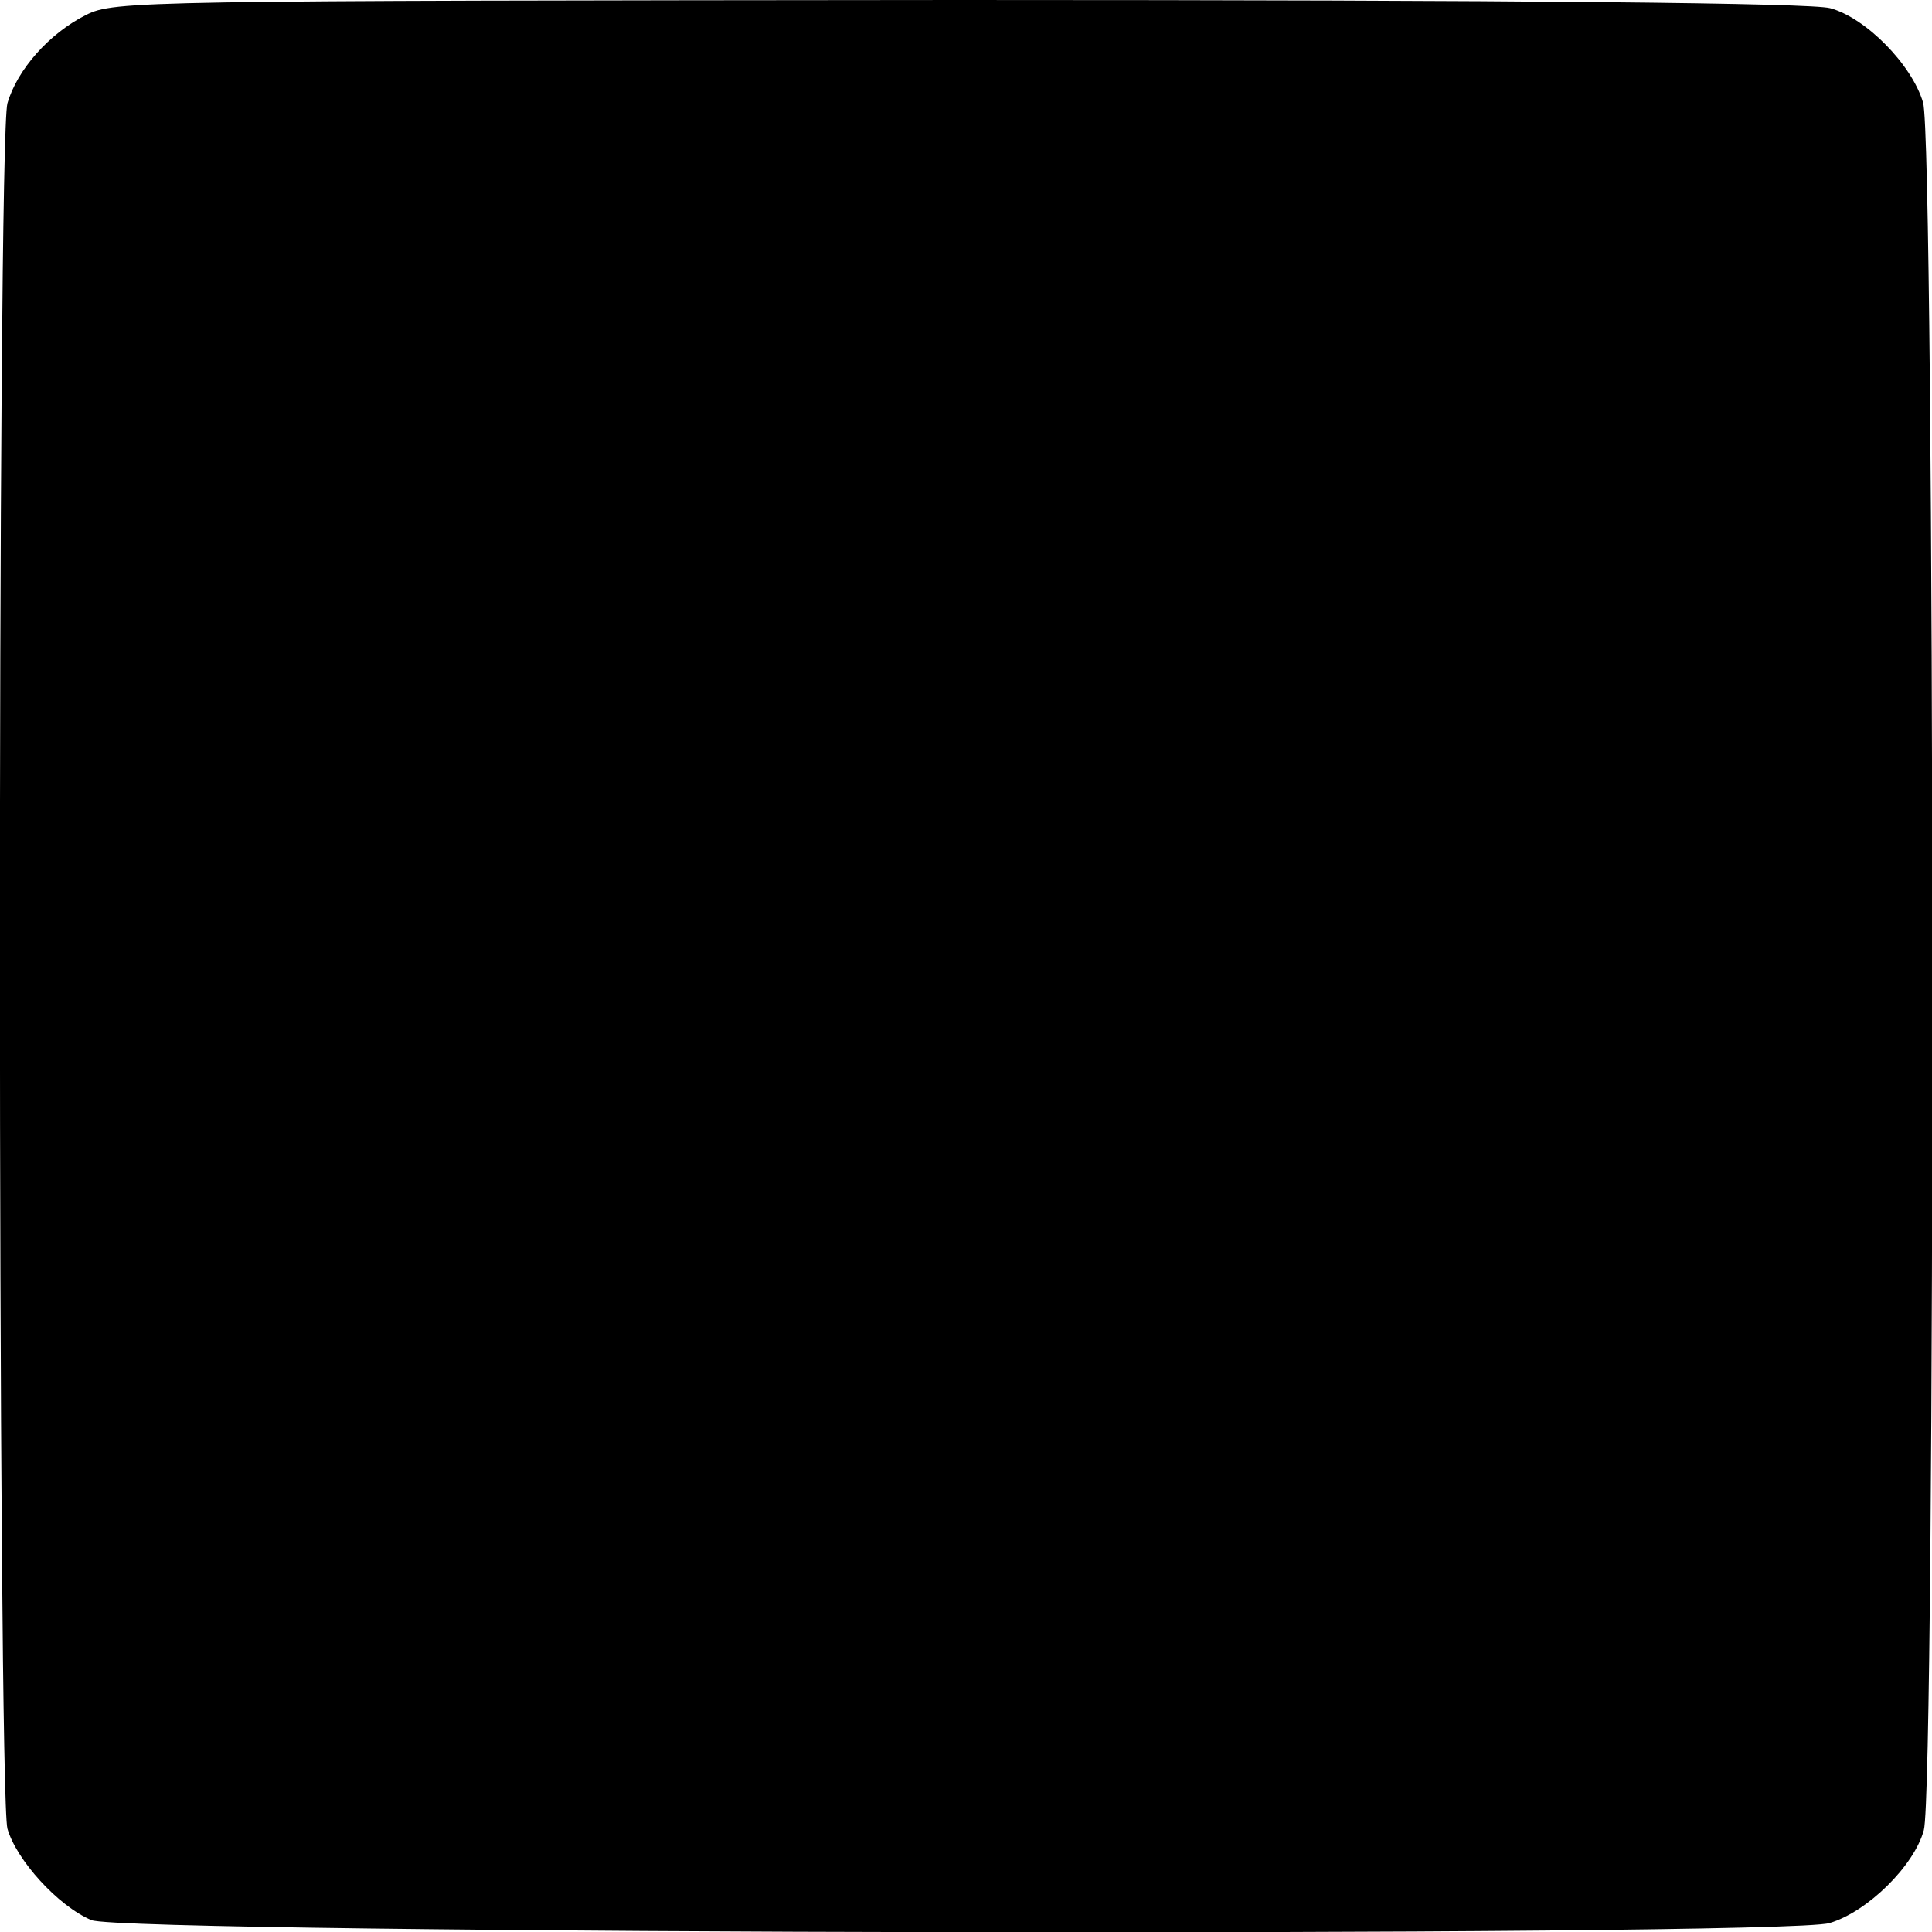
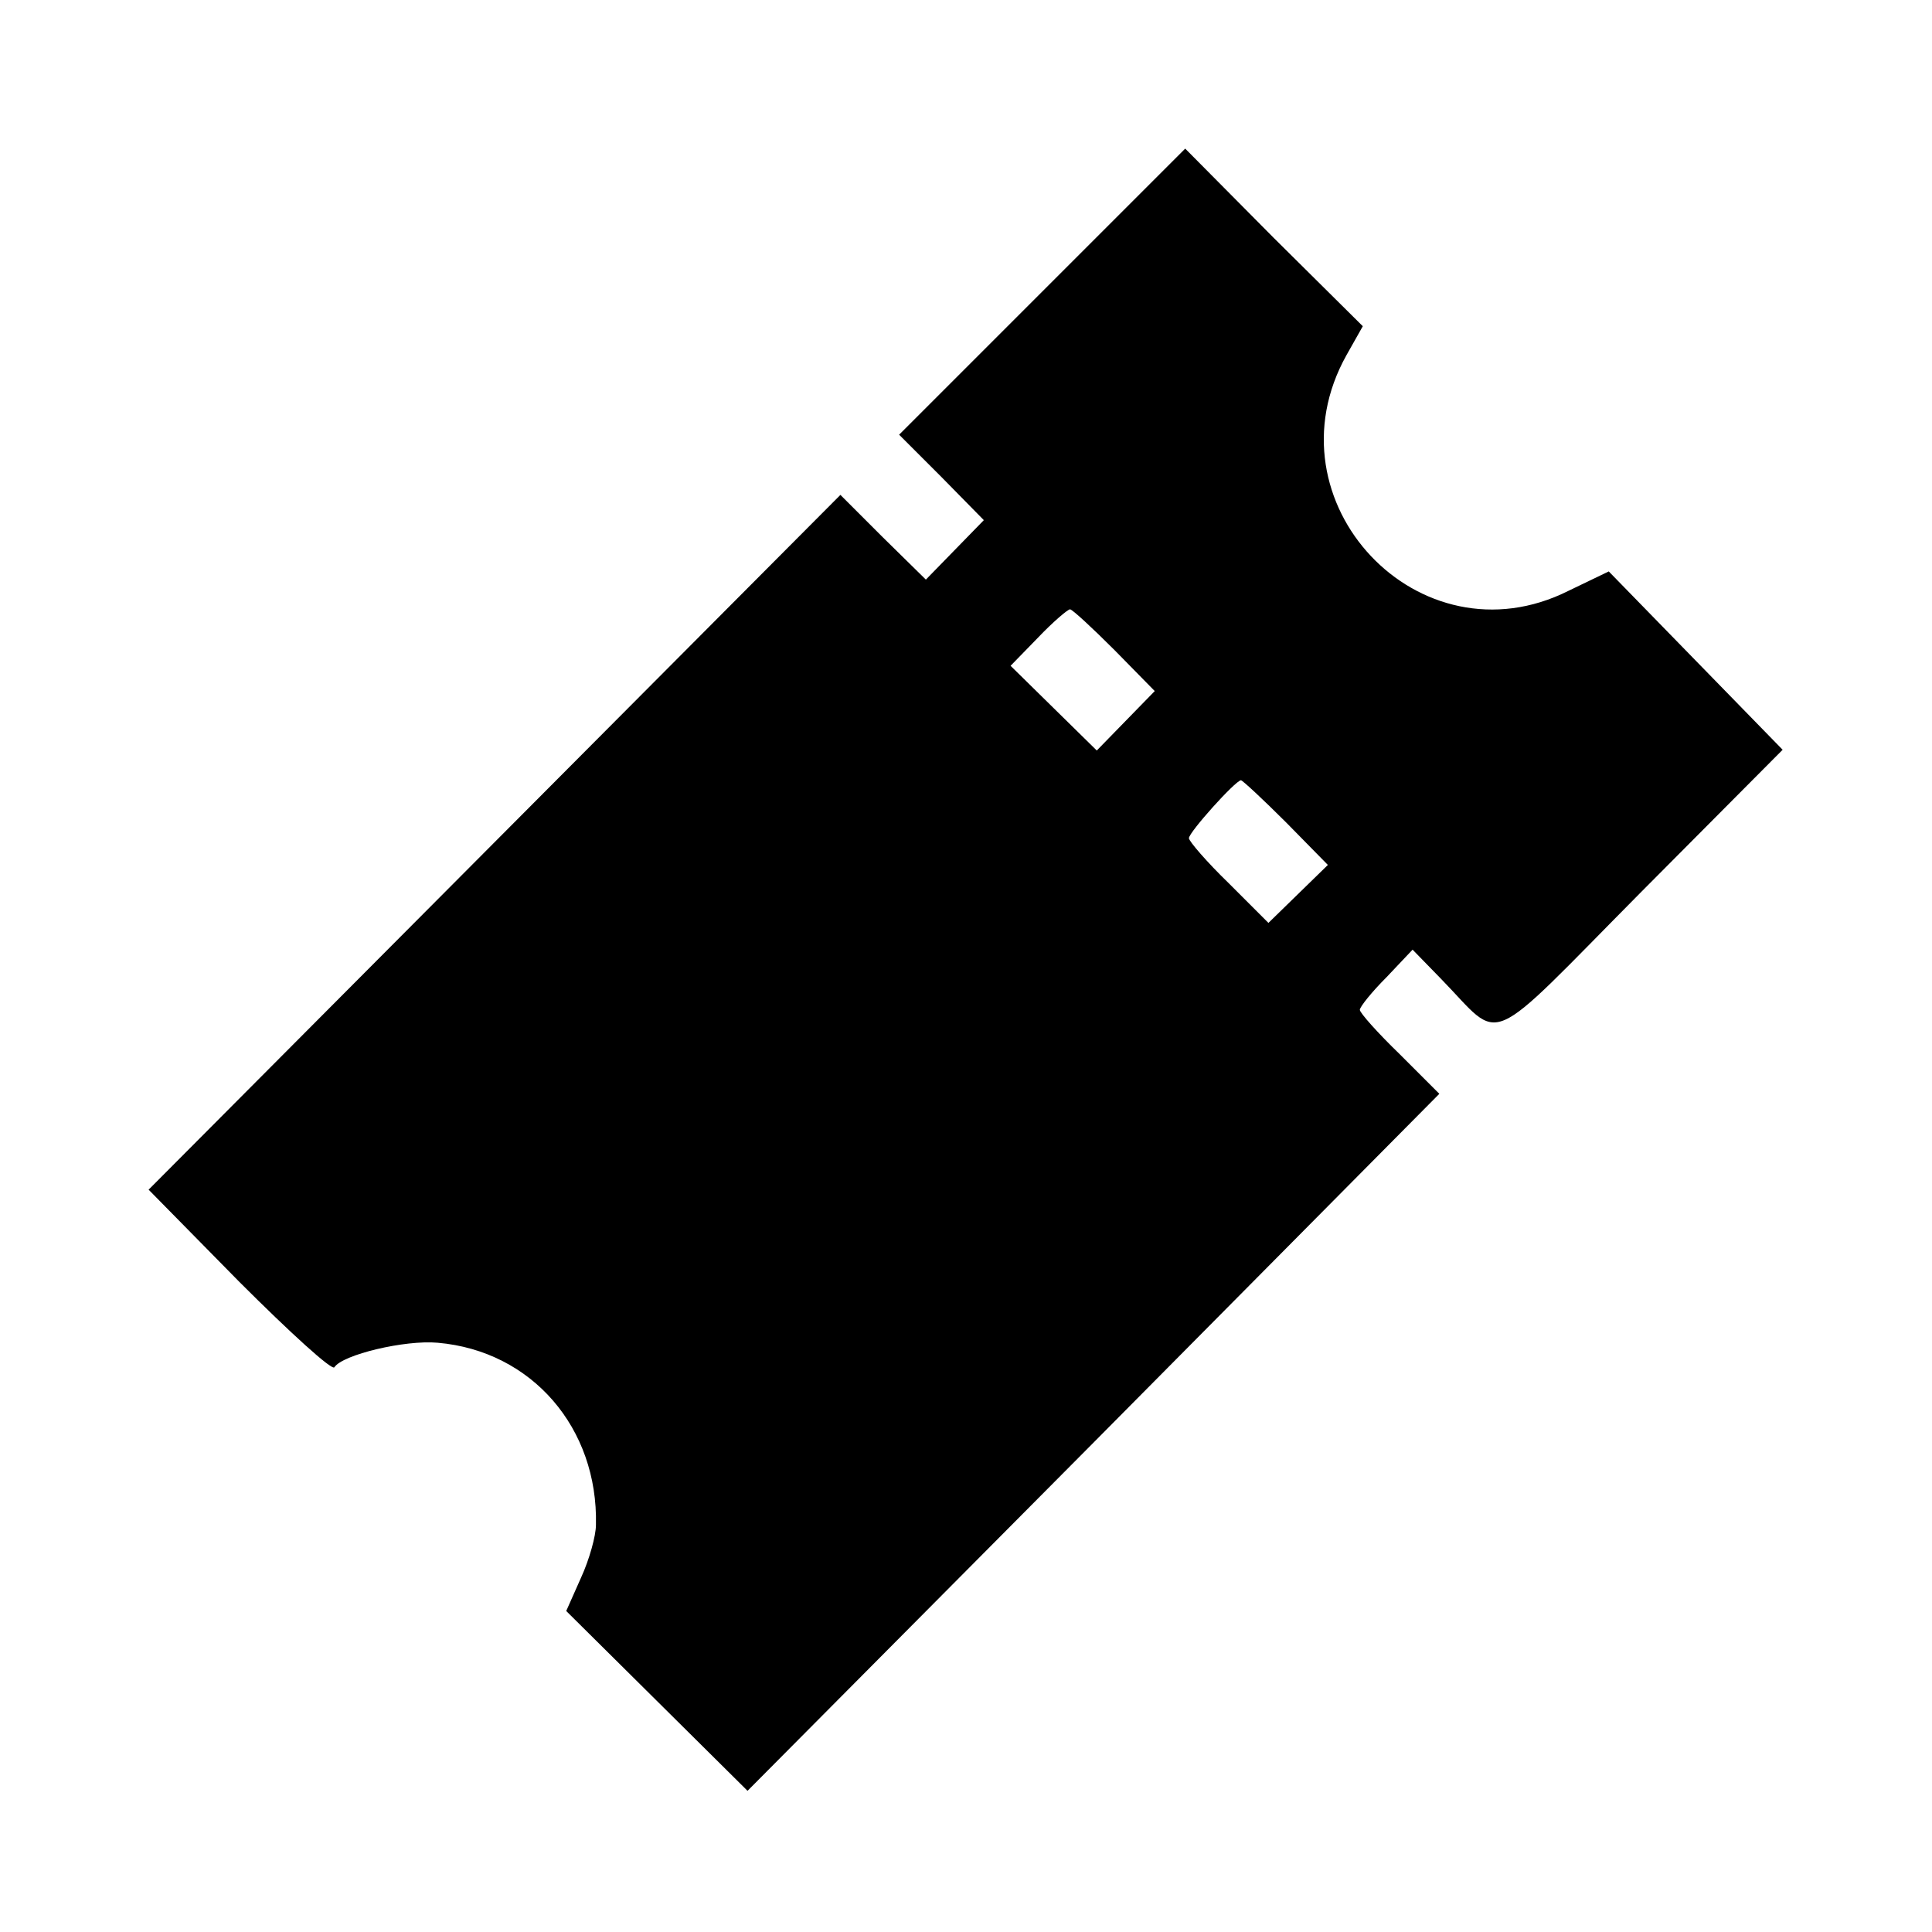
<svg xmlns="http://www.w3.org/2000/svg" version="1.0" width="260pt" height="260pt" viewBox="0 0 260 260" preserveAspectRatio="xMidYMid meet">
  <g transform="translate(0,260) scale(0.1,-0.1)" fill="#000000" stroke="none">
-     <path d="M116 2580 c-50 -25 -93 -74 -106 -119 -14 -49 -13 -2273 0 -2322 12 -42 68 -104 113 -123 44 -19 2276 -23 2339 -4 51 15 114 77 127 125 16 57 15 2272 -1 2325 -15 51 -77 114 -125 127 -26 7 -404 11 -1173 11 -1104 -1 -1136 -1 -1174 -20z" />
+     <path d="M1402 2207 l-192 -192 57 -57 57 -58 -39 -40 -39 -40 -58 57 -57 57 -466 -468 -465 -467 122 -124 c68 -68 125 -120 128 -115 11 17 95 37 139 33 127 -11 216 -115 213 -245 0 -15 -9 -47 -20 -71 l-20 -45 122 -121 122 -121 466 469 465 469 -53 53 c-30 29 -54 56 -54 60 0 4 16 24 36 44 l35 37 38 -39 c85 -87 55 -100 270 117 l190 191 -117 120 -117 120 -54 -26 c-201 -101 -409 120 -299 317 l22 39 -120 119 -119 120 -193 -193z m98 -482 l54 -55 -39 -40 -39 -40 -58 57 -58 57 37 38 c20 21 40 38 43 38 3 0 30 -25 60 -55z m231 -232 l56 -57 -40 -39 -40 -39 -53 53 c-30 29 -54 57 -54 61 0 8 62 77 70 78 2 0 30 -26 61 -57z" />
  </g>
</svg>
